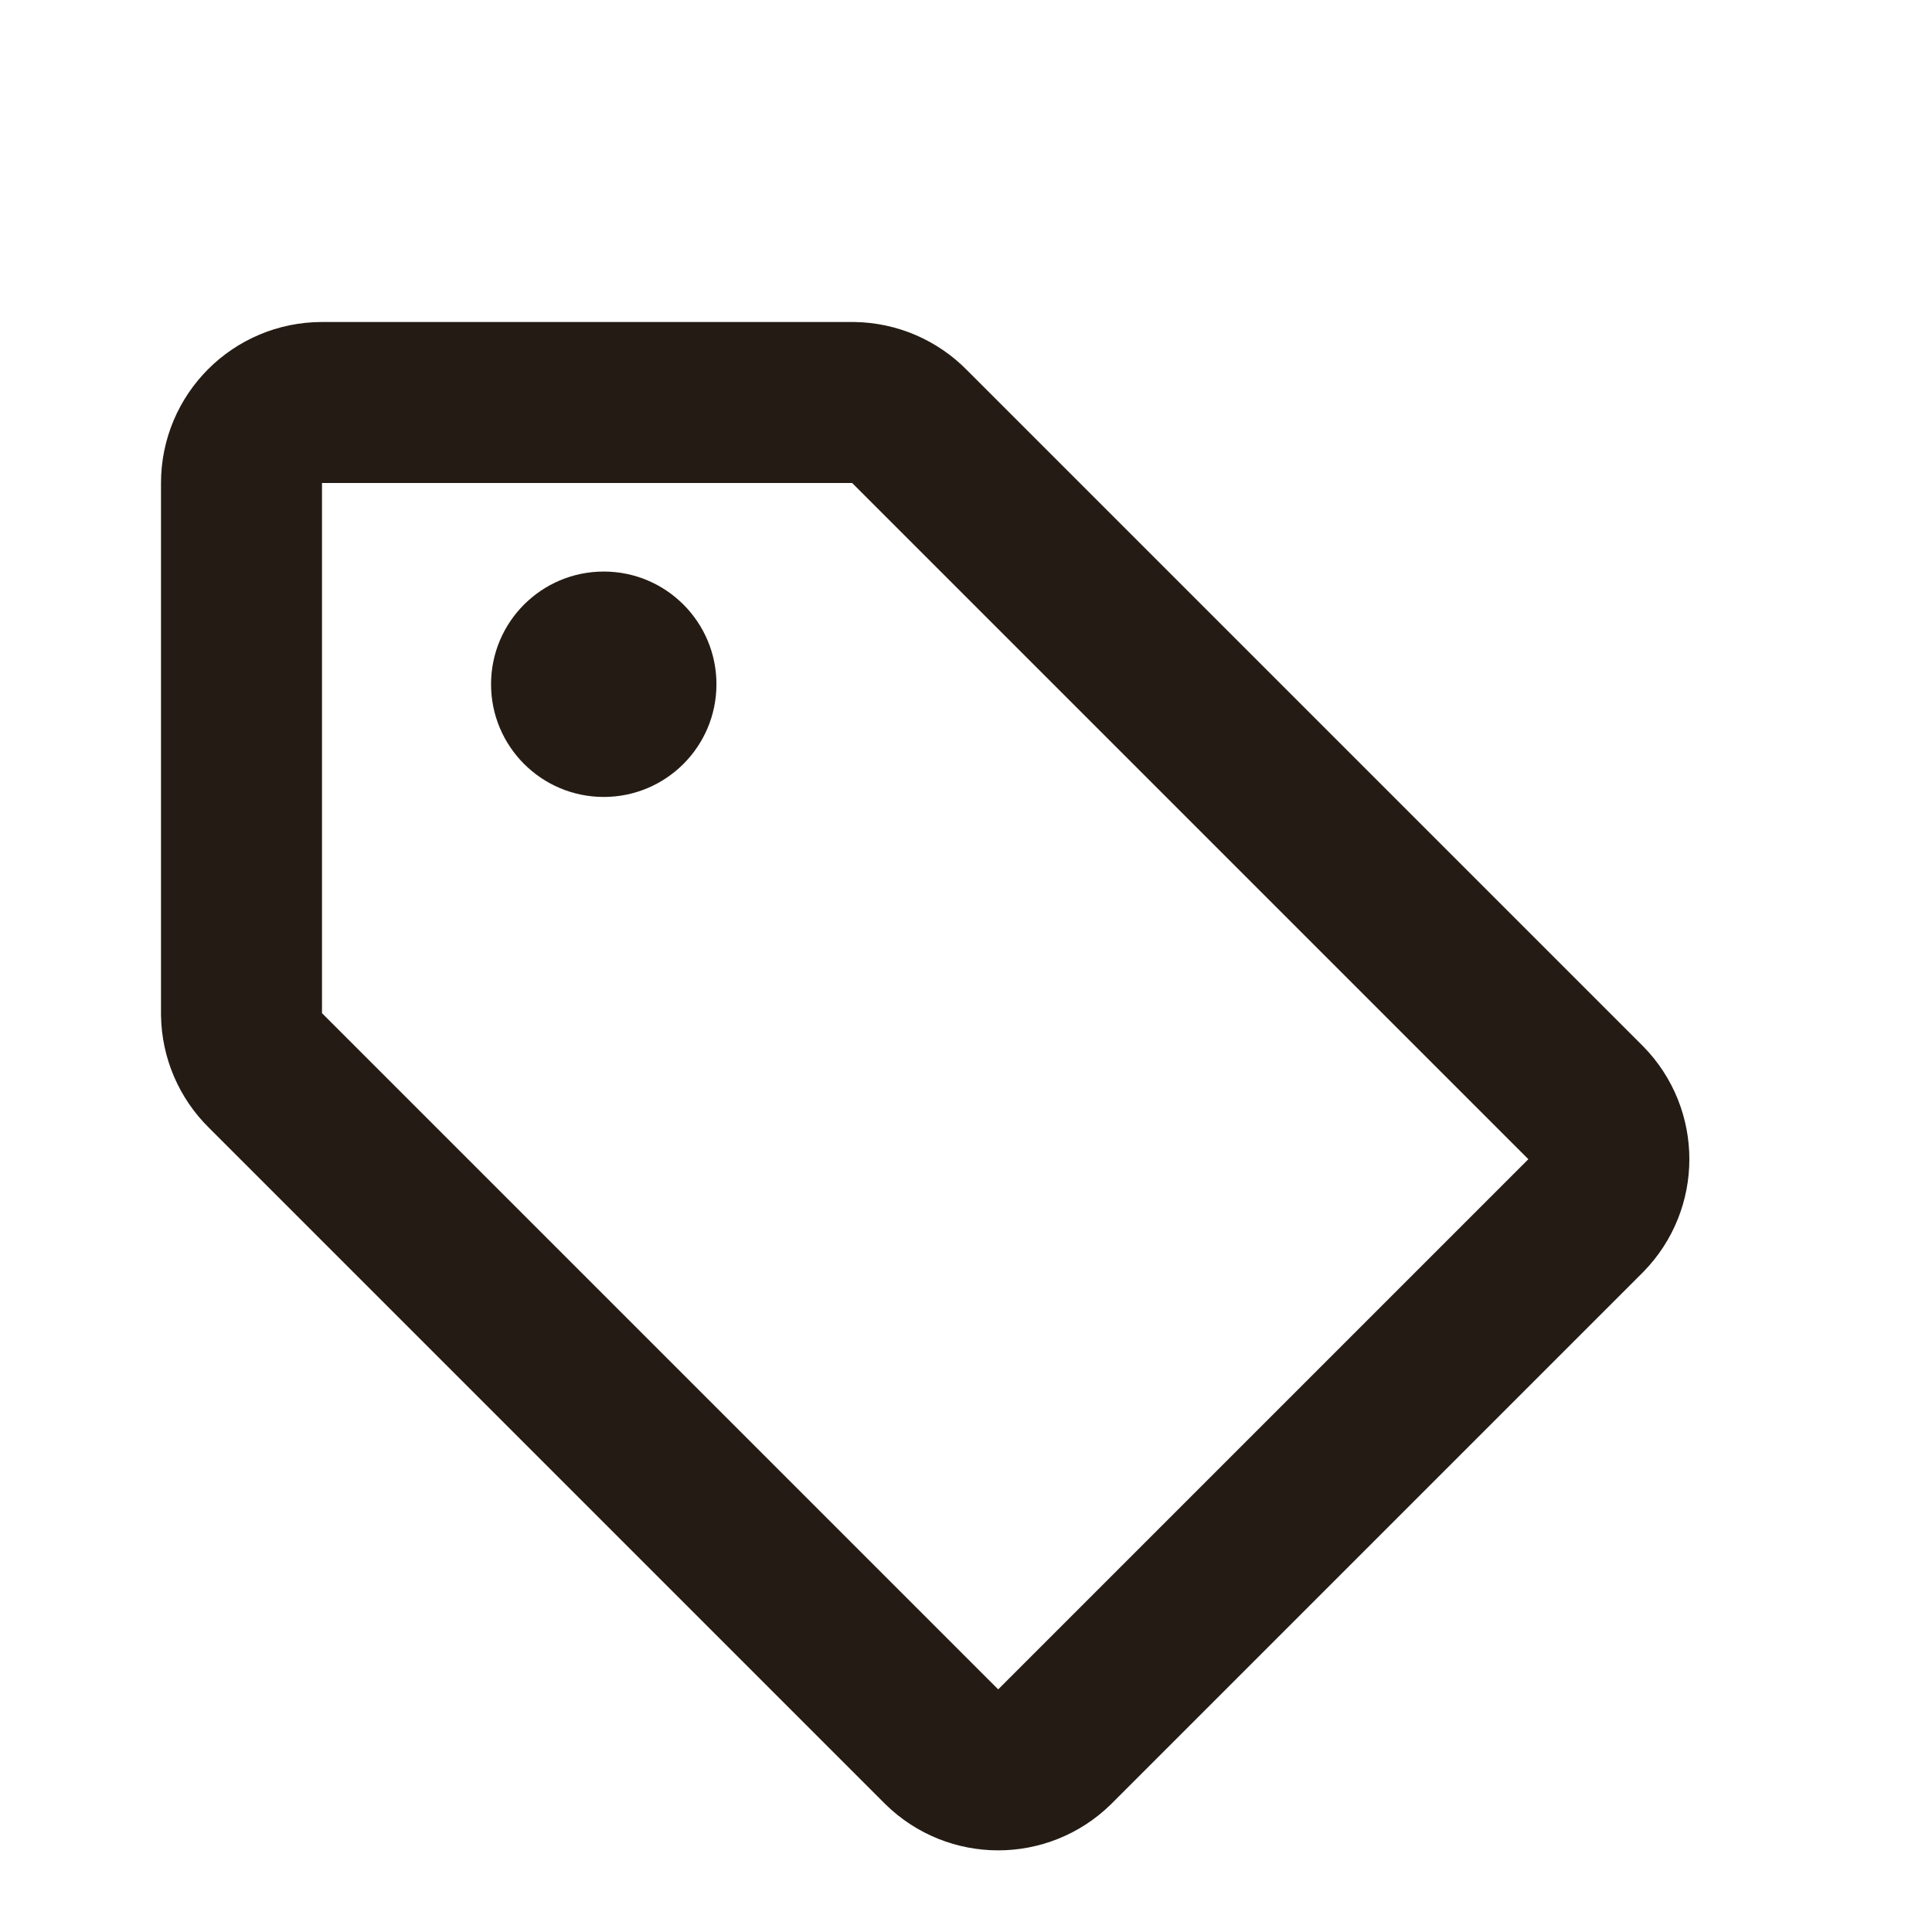
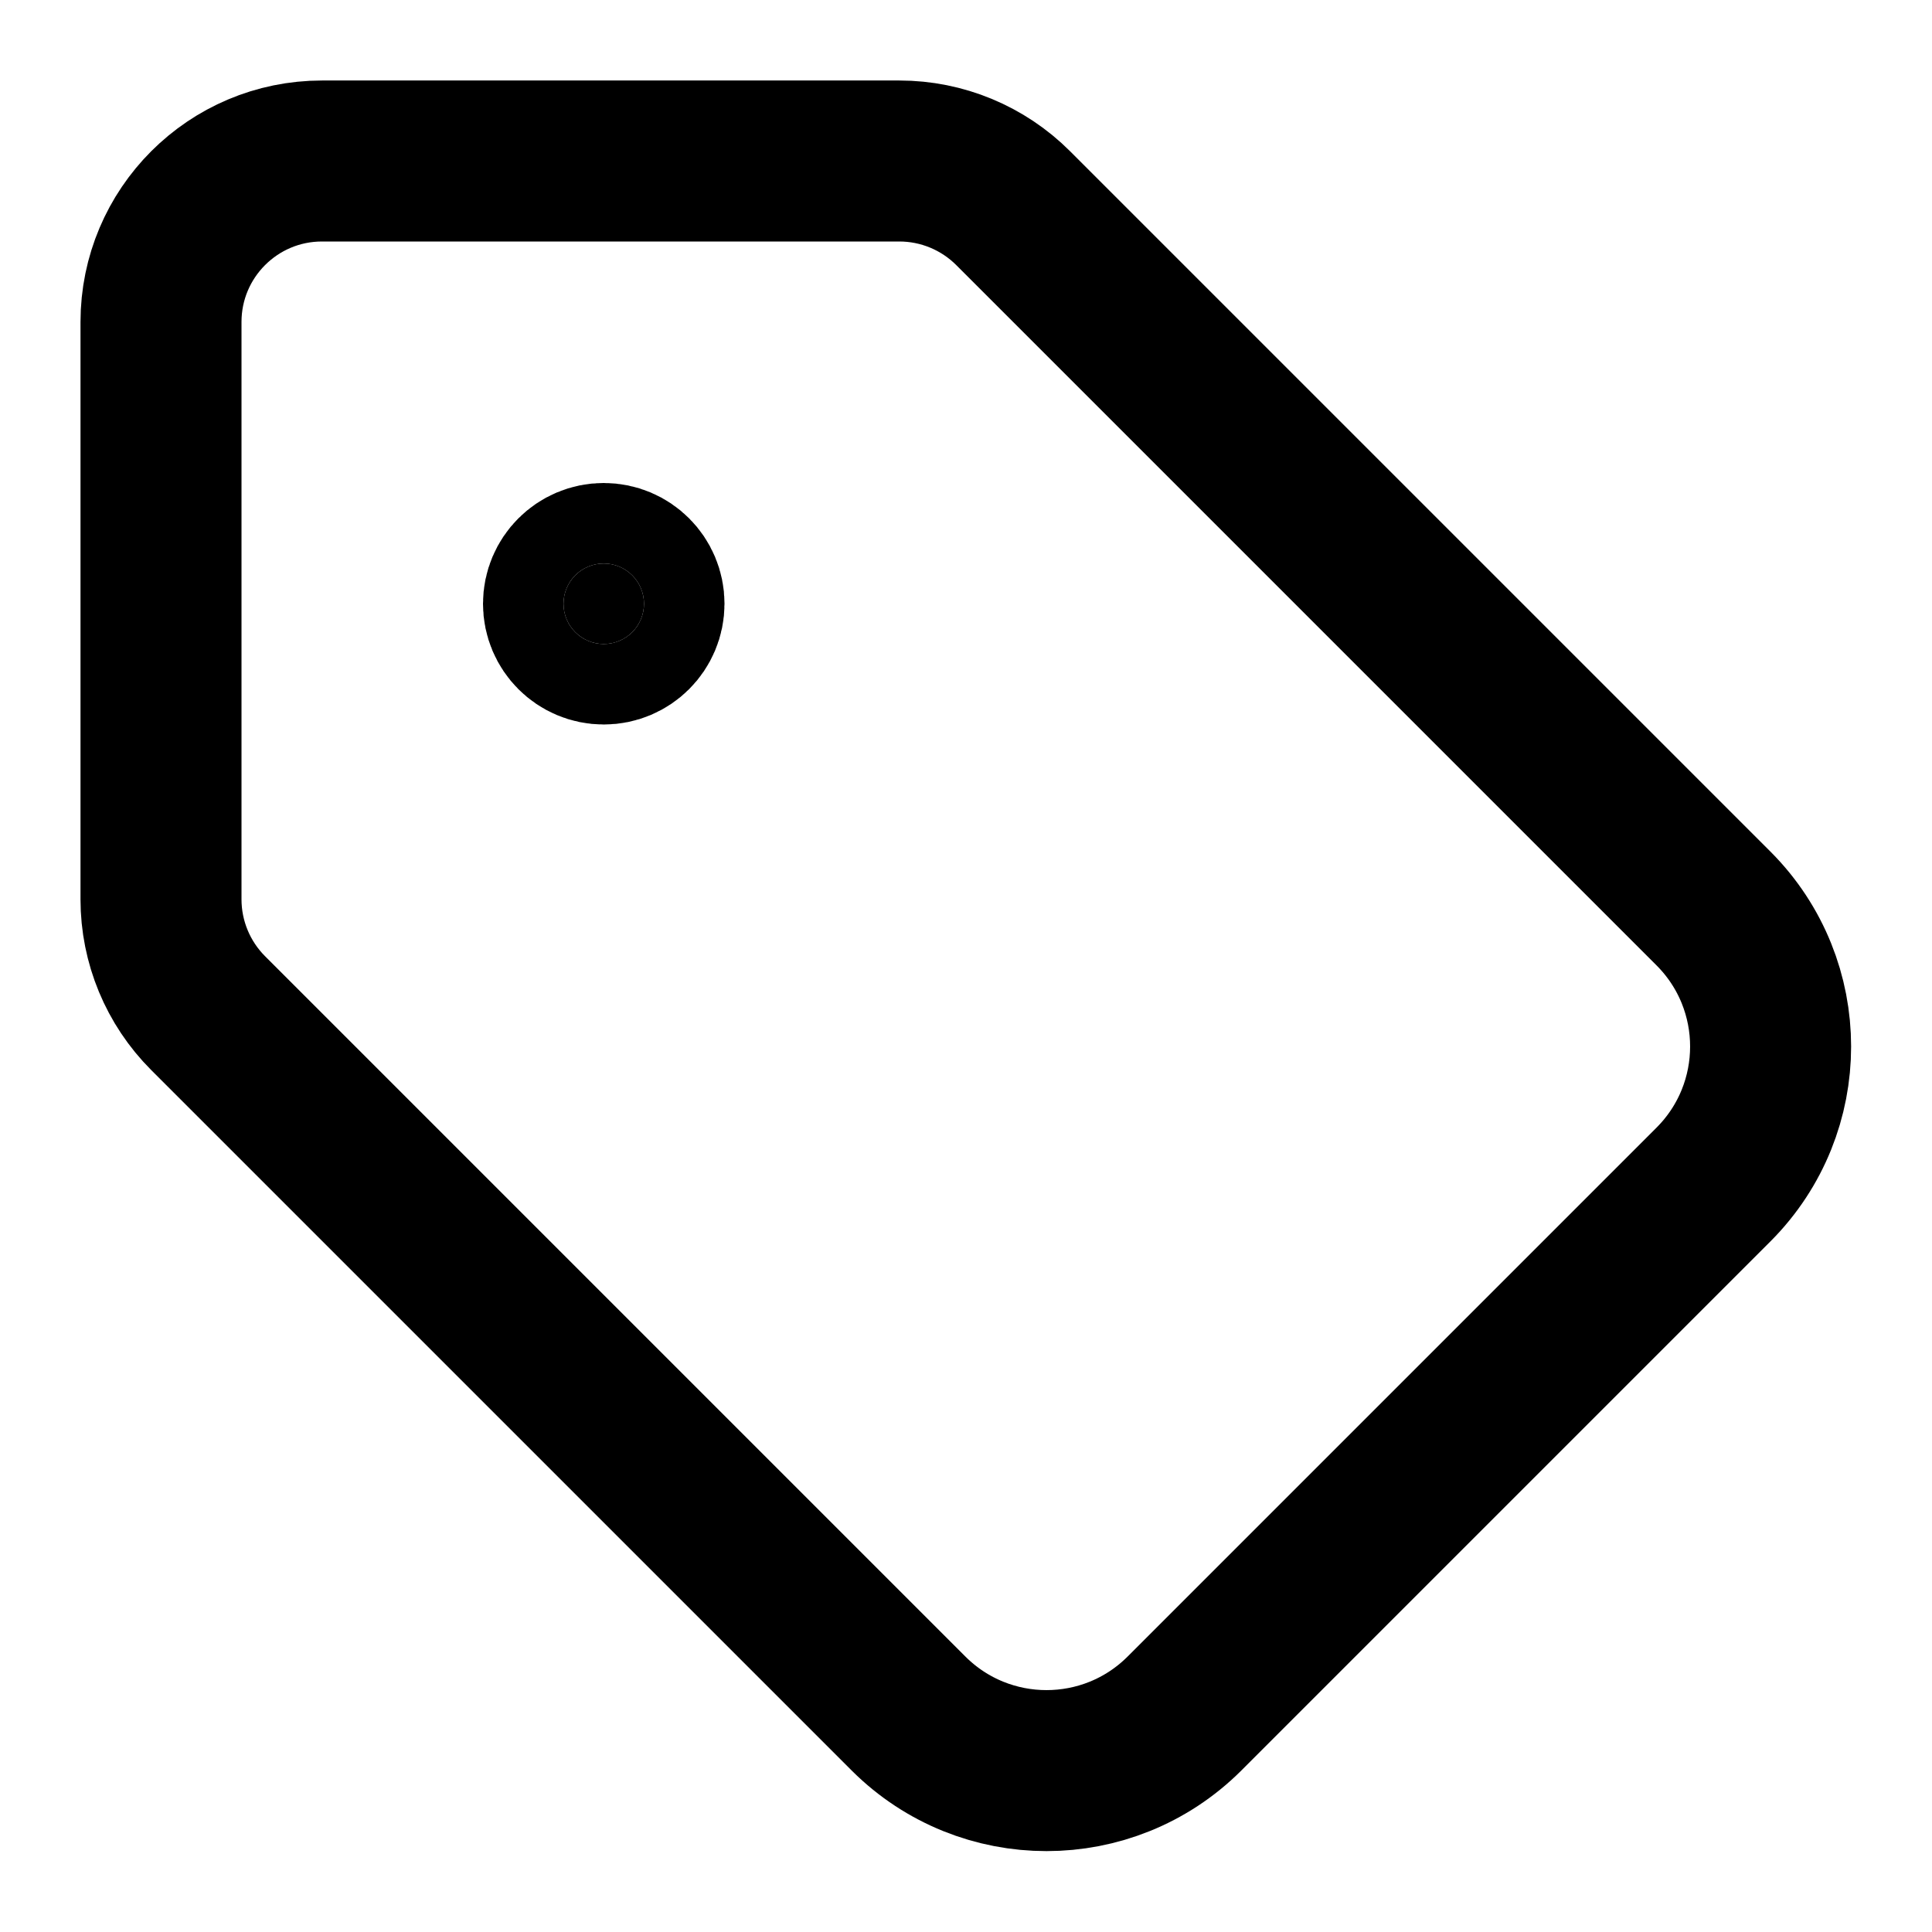
- <svg xmlns="http://www.w3.org/2000/svg" viewBox="0 0 24 24" width="24" height="24">
-   <g fill="none" stroke="#241c14" stroke-width="2" stroke-linecap="round" stroke-linejoin="round">
-     <path d="M3 12.6V6a1 1 0 0 1 1-1h6.6a1 1 0 0 1 .7.3l8.4 8.4a1 1 0 0 1 0 1.4l-6.6 6.6a1 1 0 0 1-1.4 0L3.3 13.3a1 1 0 0 1-.3-.7Z" />
-     <circle cx="7.5" cy="8.5" r="1.4" fill="#241c14" stroke="none" />
-   </g>
+ <svg xmlns="http://www.w3.org/2000/svg" width="24" height="24" viewBox="0 0 24 24" fill="none" stroke="currentColor" stroke-width="2" stroke-linecap="round" stroke-linejoin="round">
+   <path d="M12.586 2.586A2 2 0 0 0 11.172 2H4a2 2 0 0 0-2 2v7.172a2 2 0 0 0 .586 1.414l8.704 8.704a2.426 2.426 0 0 0 3.42 0l6.58-6.58a2.426 2.426 0 0 0 0-3.42z" />
+   <circle cx="7.5" cy="7.5" r=".5" fill="currentColor" />
</svg>
